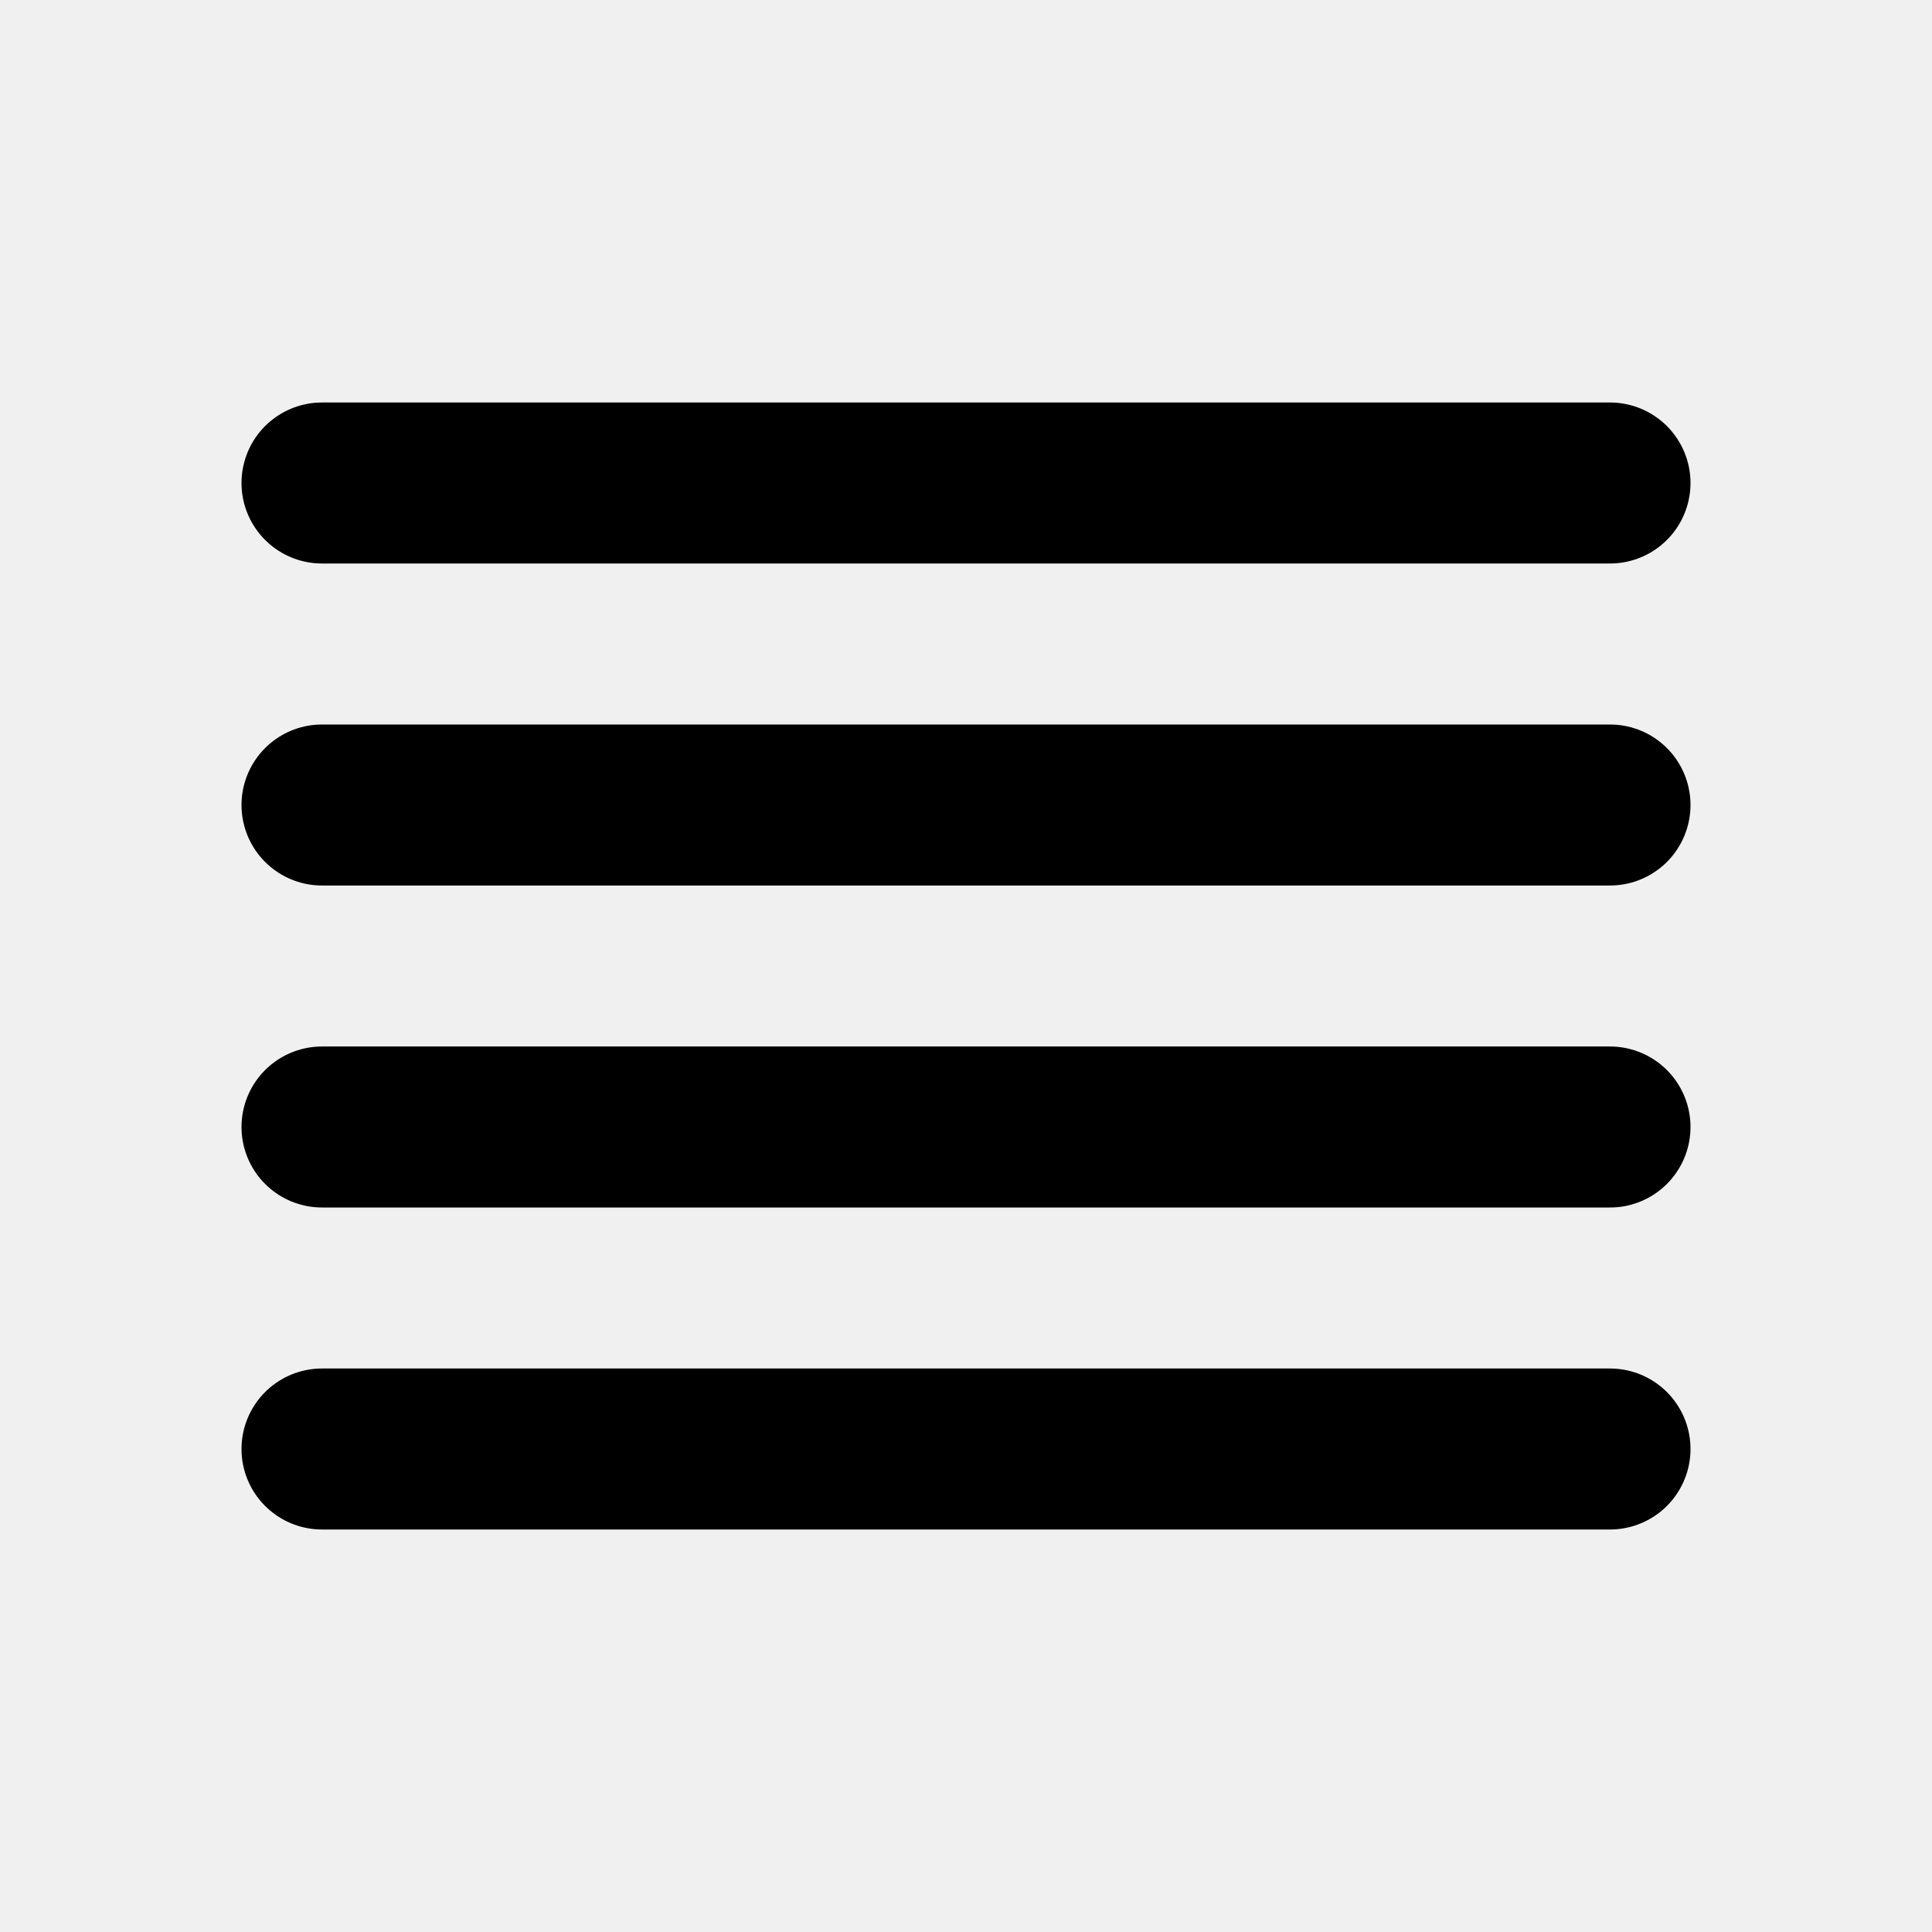
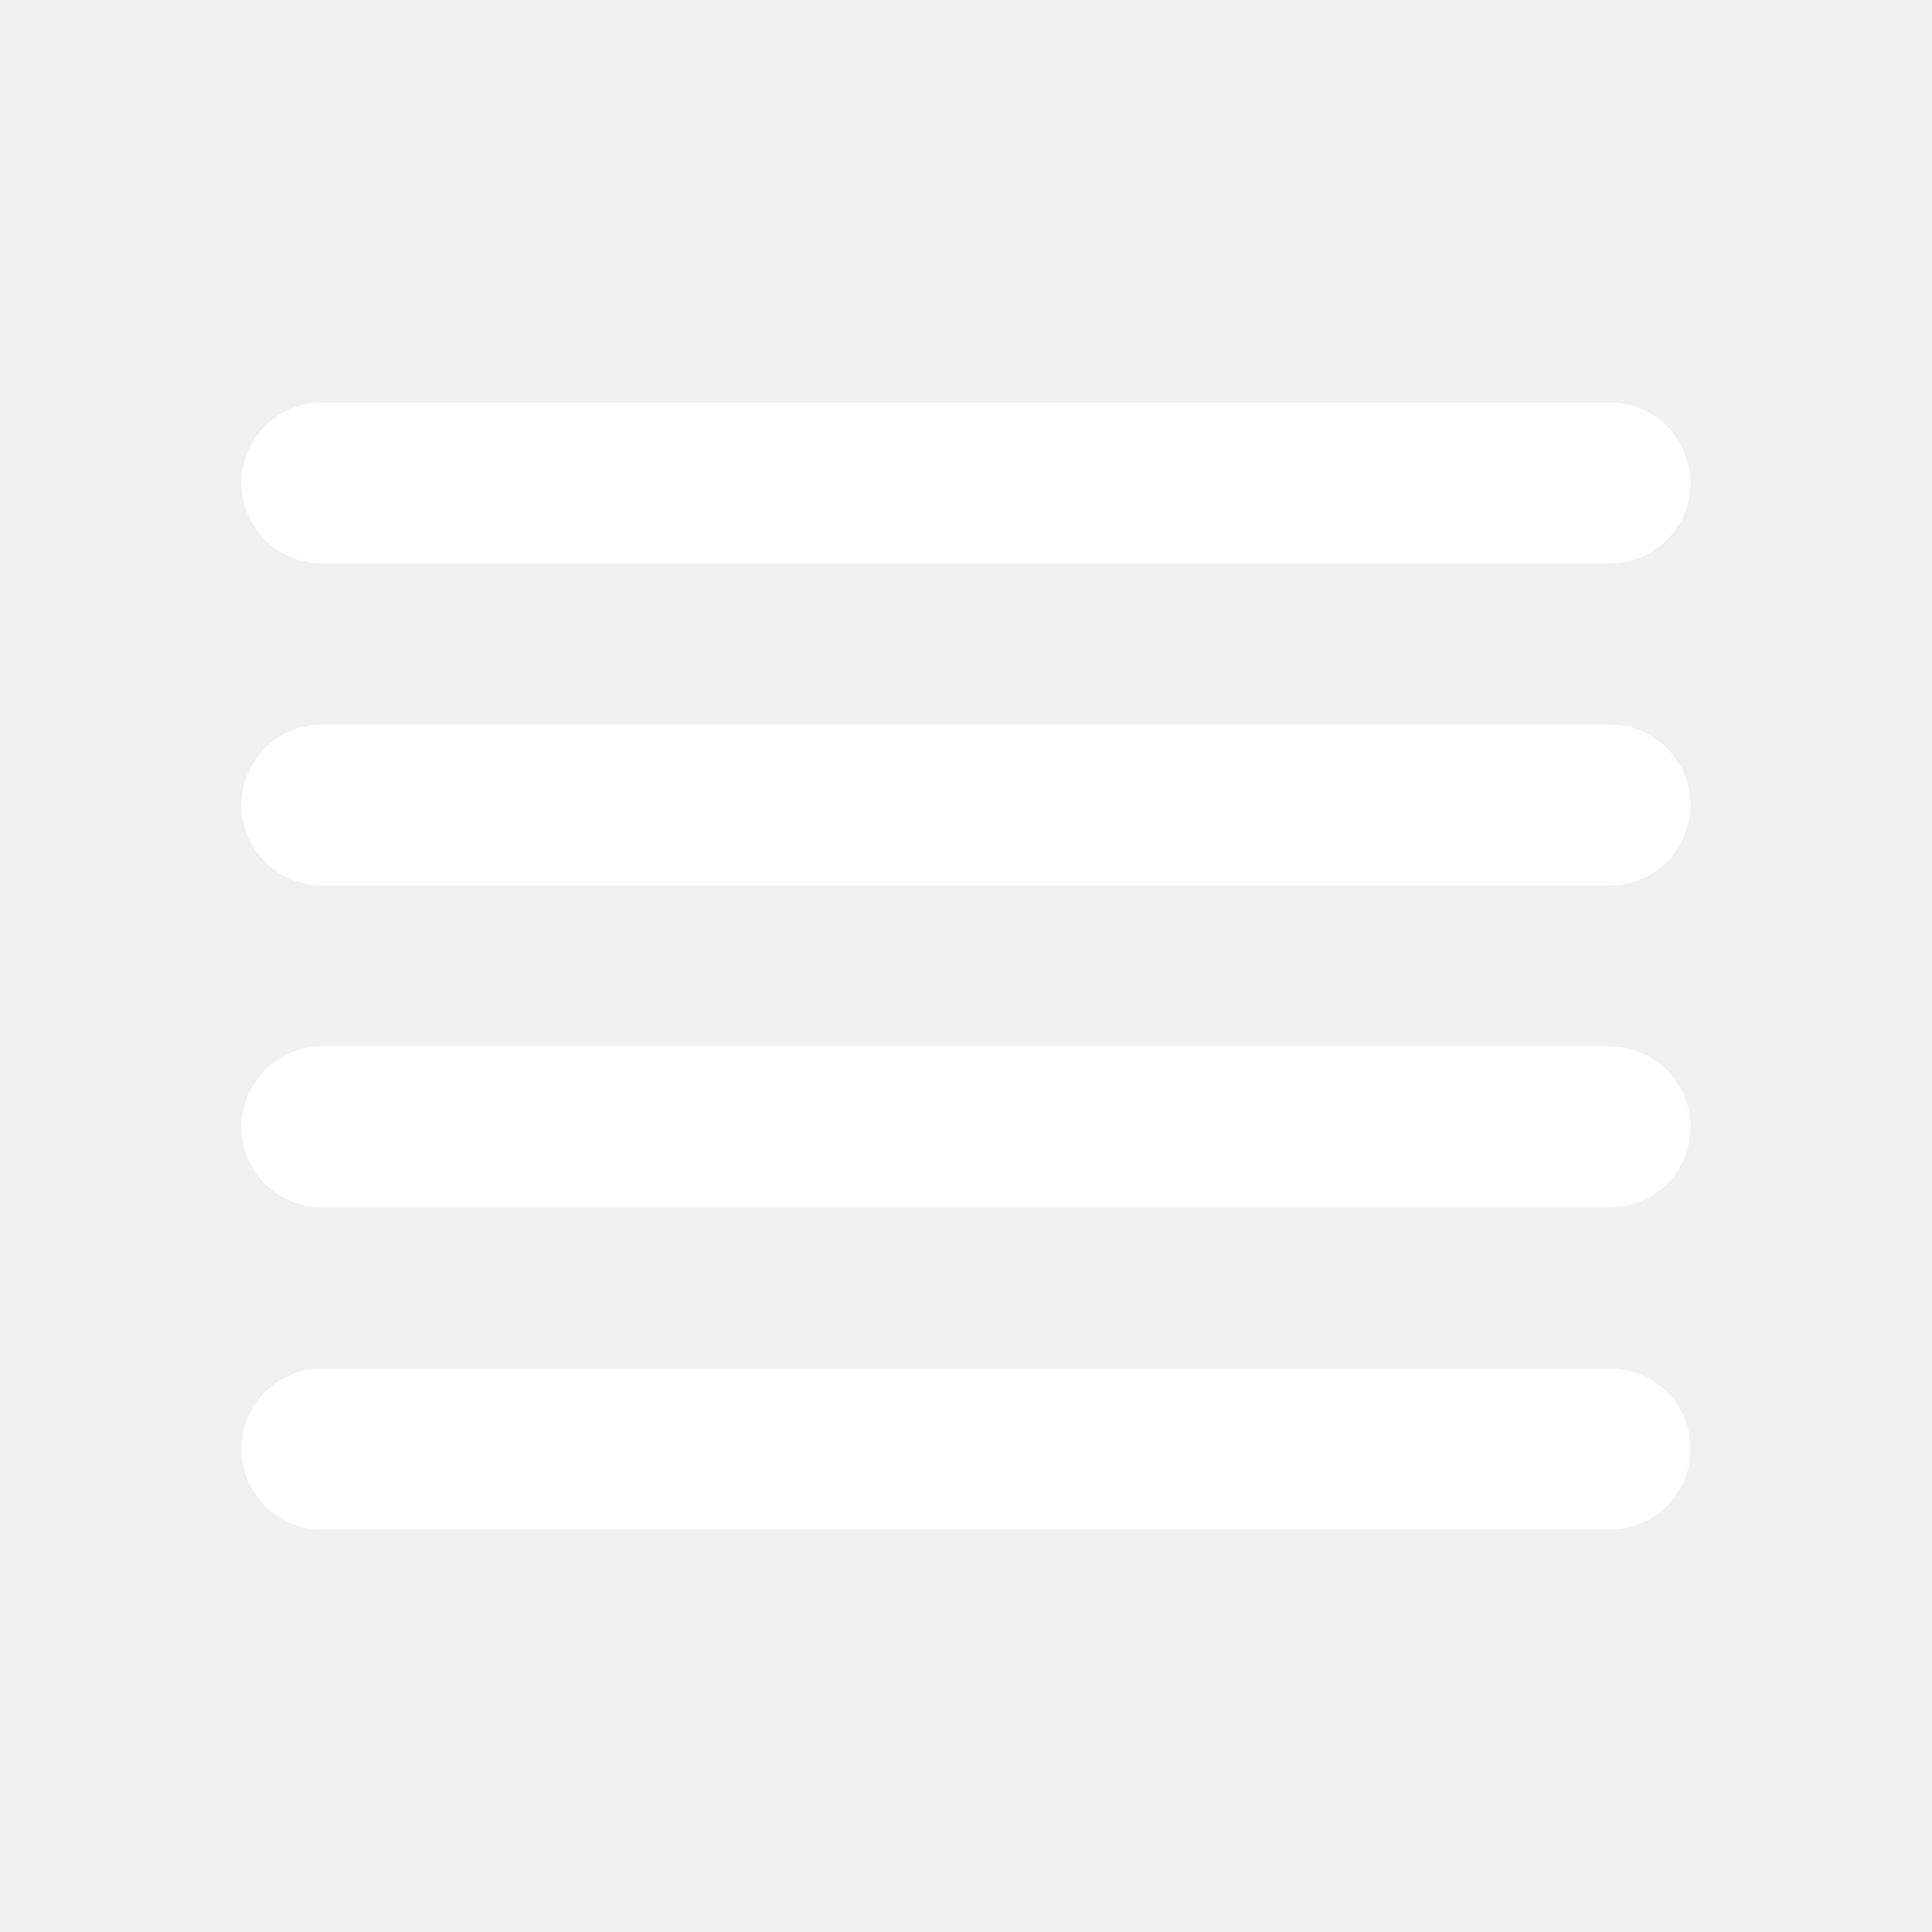
- <svg xmlns="http://www.w3.org/2000/svg" class="h-6 w-6" fill="none" viewBox="0 0 24 24" stroke="currentColor">
+ <svg xmlns="http://www.w3.org/2000/svg" class="h-6 w-6" fill="none" viewBox="0 0 24 24" stroke="#FFFFFF">
  <path stroke-linecap="round" stroke-linejoin="round" stroke-width="2" d="M4 6h16M4 10h16M4 14h16M4 18h16" />
</svg>
